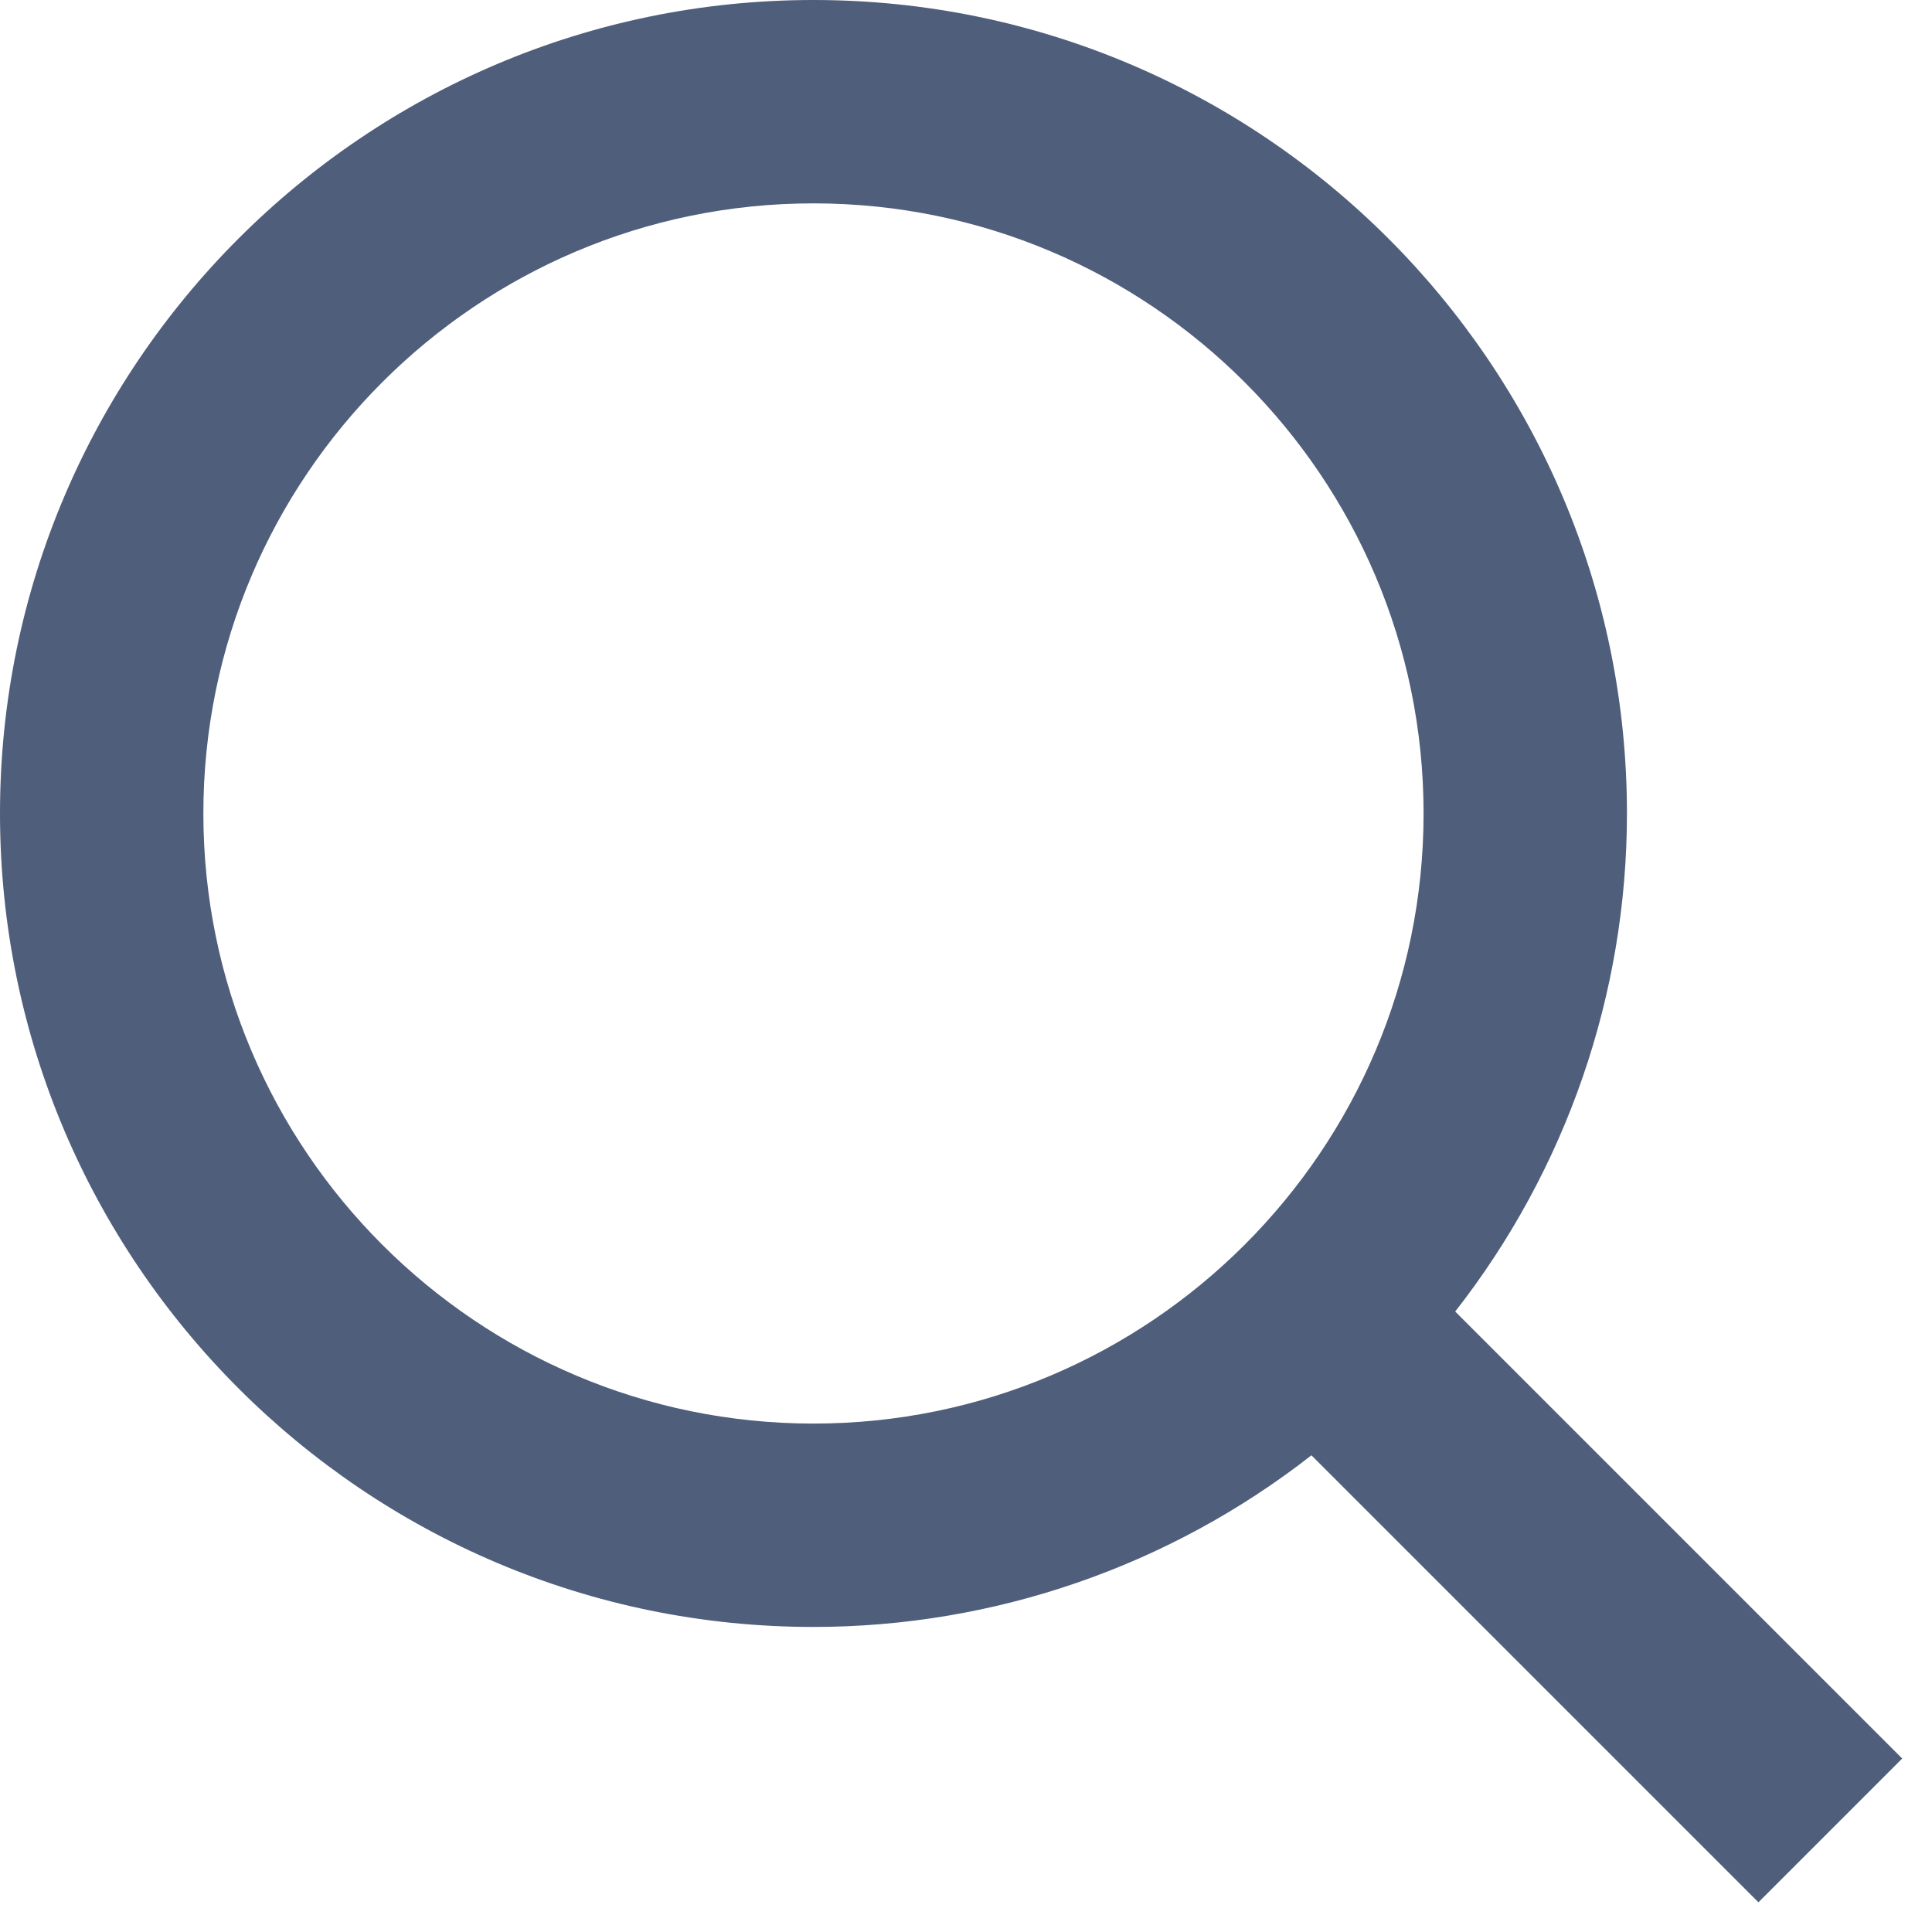
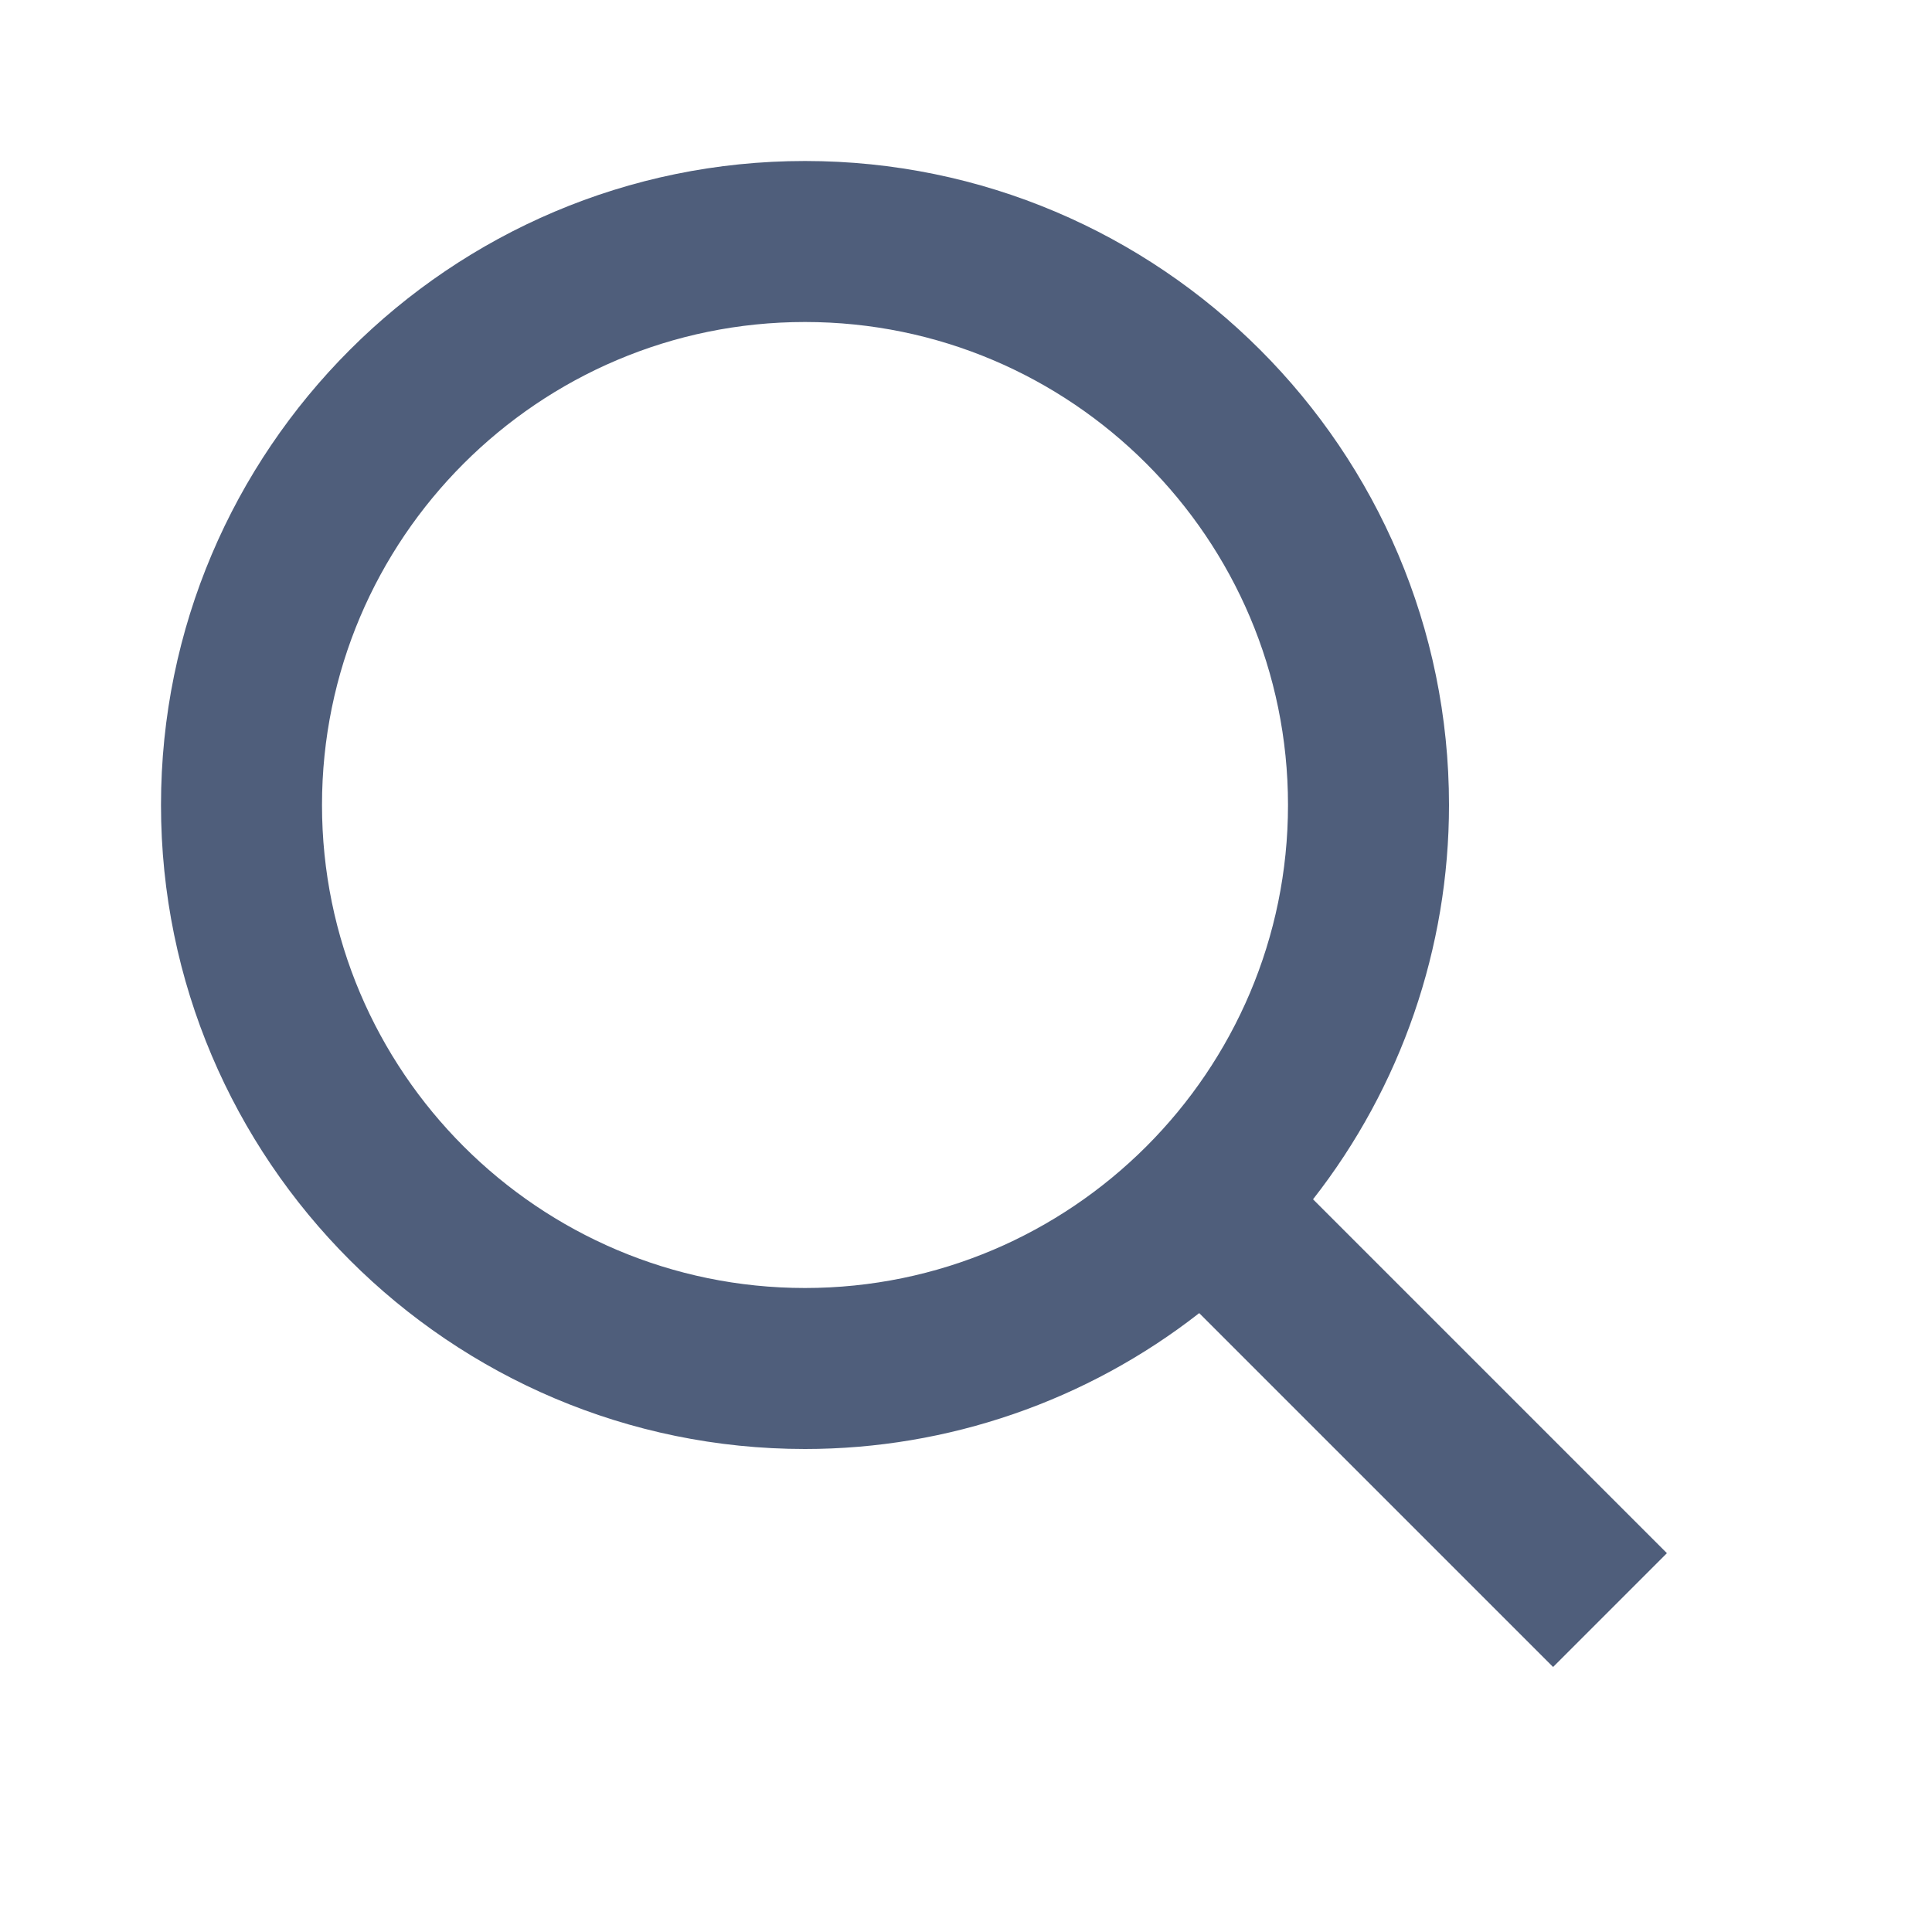
- <svg xmlns="http://www.w3.org/2000/svg" width="19" height="19" viewBox="0 0 19 19" fill="none">
-   <path d="M8 16C9.775 16 11.499 15.405 12.897 14.312L17.293 18.708L18.707 17.294L14.311 12.898C15.405 11.5 16 9.775 16 8C16 3.589 12.411 0 8 0C3.589 0 0 3.589 0 8C0 12.411 3.589 16 8 16ZM8 2C11.309 2 14 4.691 14 8C14 11.309 11.309 14 8 14C4.691 14 2 11.309 2 8C2 4.691 4.691 2 8 2Z" fill="#4F5E7B" />
+ <svg xmlns="http://www.w3.org/2000/svg" width="24" height="24" viewBox="0 0 24 24" fill="none">
+   <path d="M10 18C11.775 18 13.499 17.405 14.897 16.312L19.293 20.708L20.707 19.294L16.311 14.898C17.405 13.5 18 11.775 18 10C18 5.589 14.411 2 10 2C5.589 2 2 5.589 2 10C2 14.411 5.589 18 10 18ZM10 4C13.309 4 16 6.691 16 10C16 13.309 13.309 16 10 16C6.691 16 4 13.309 4 10C4 6.691 6.691 4 10 4Z" fill="#4F5E7B" />
</svg>
